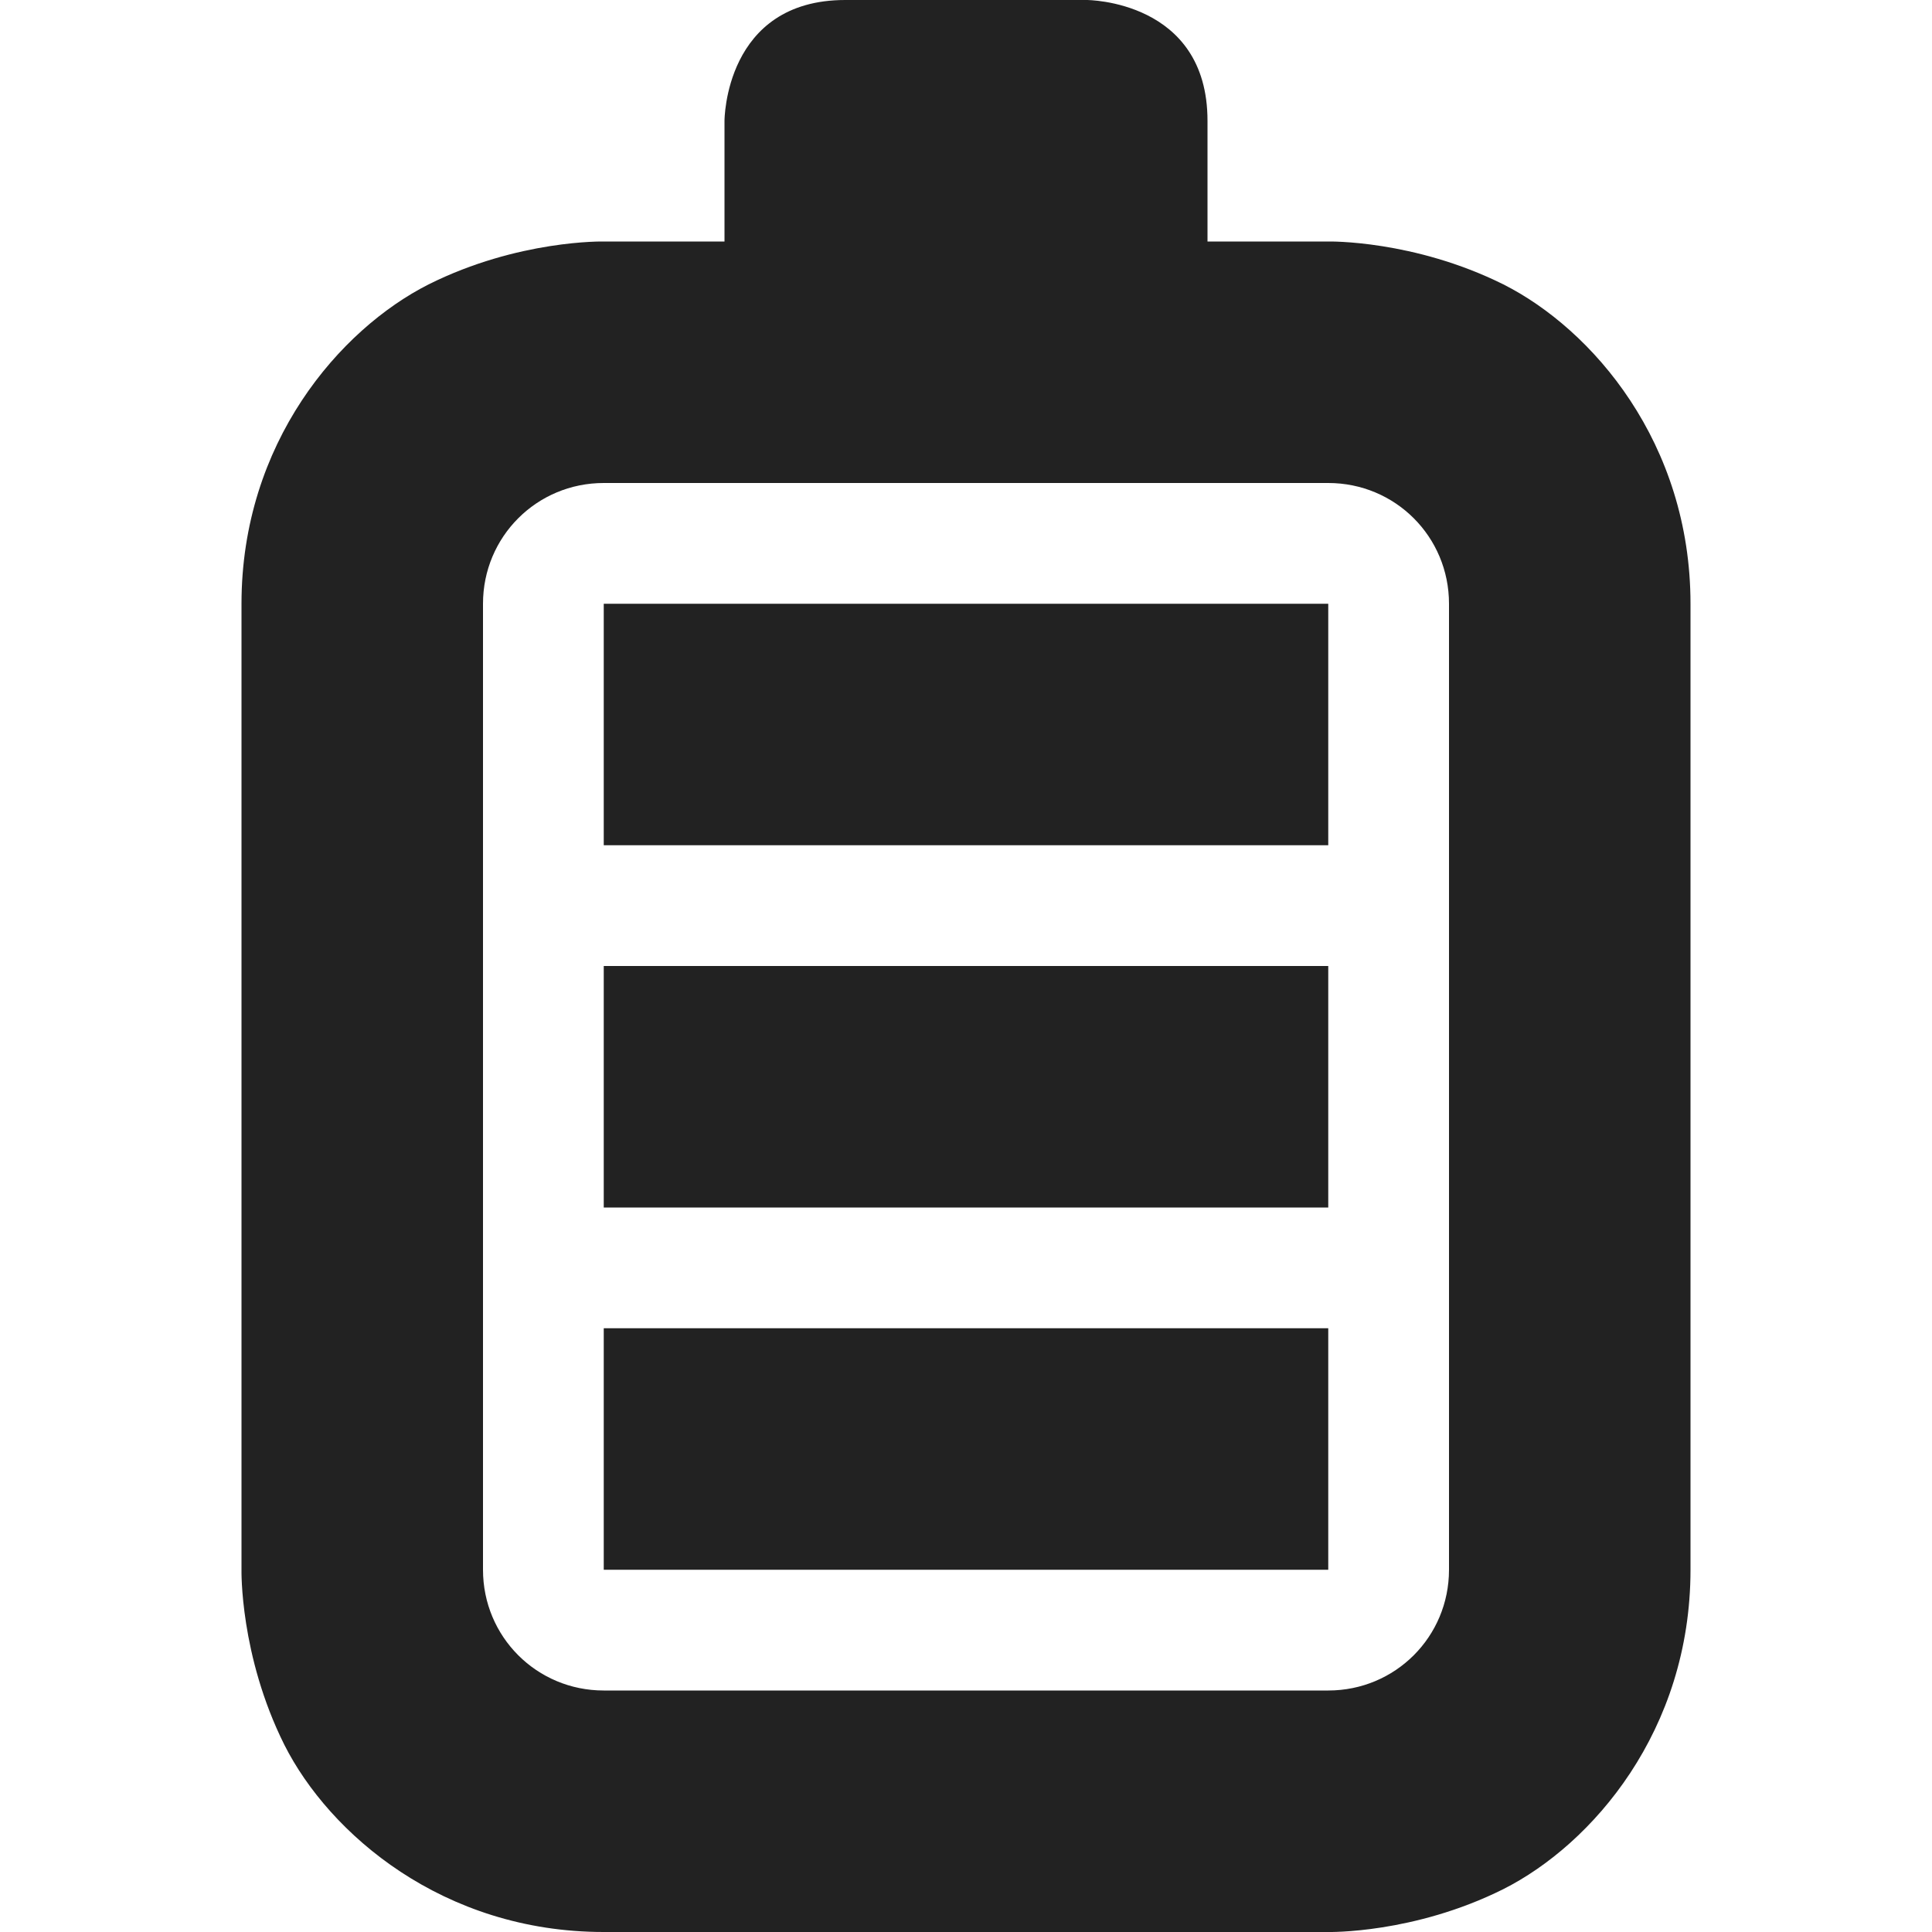
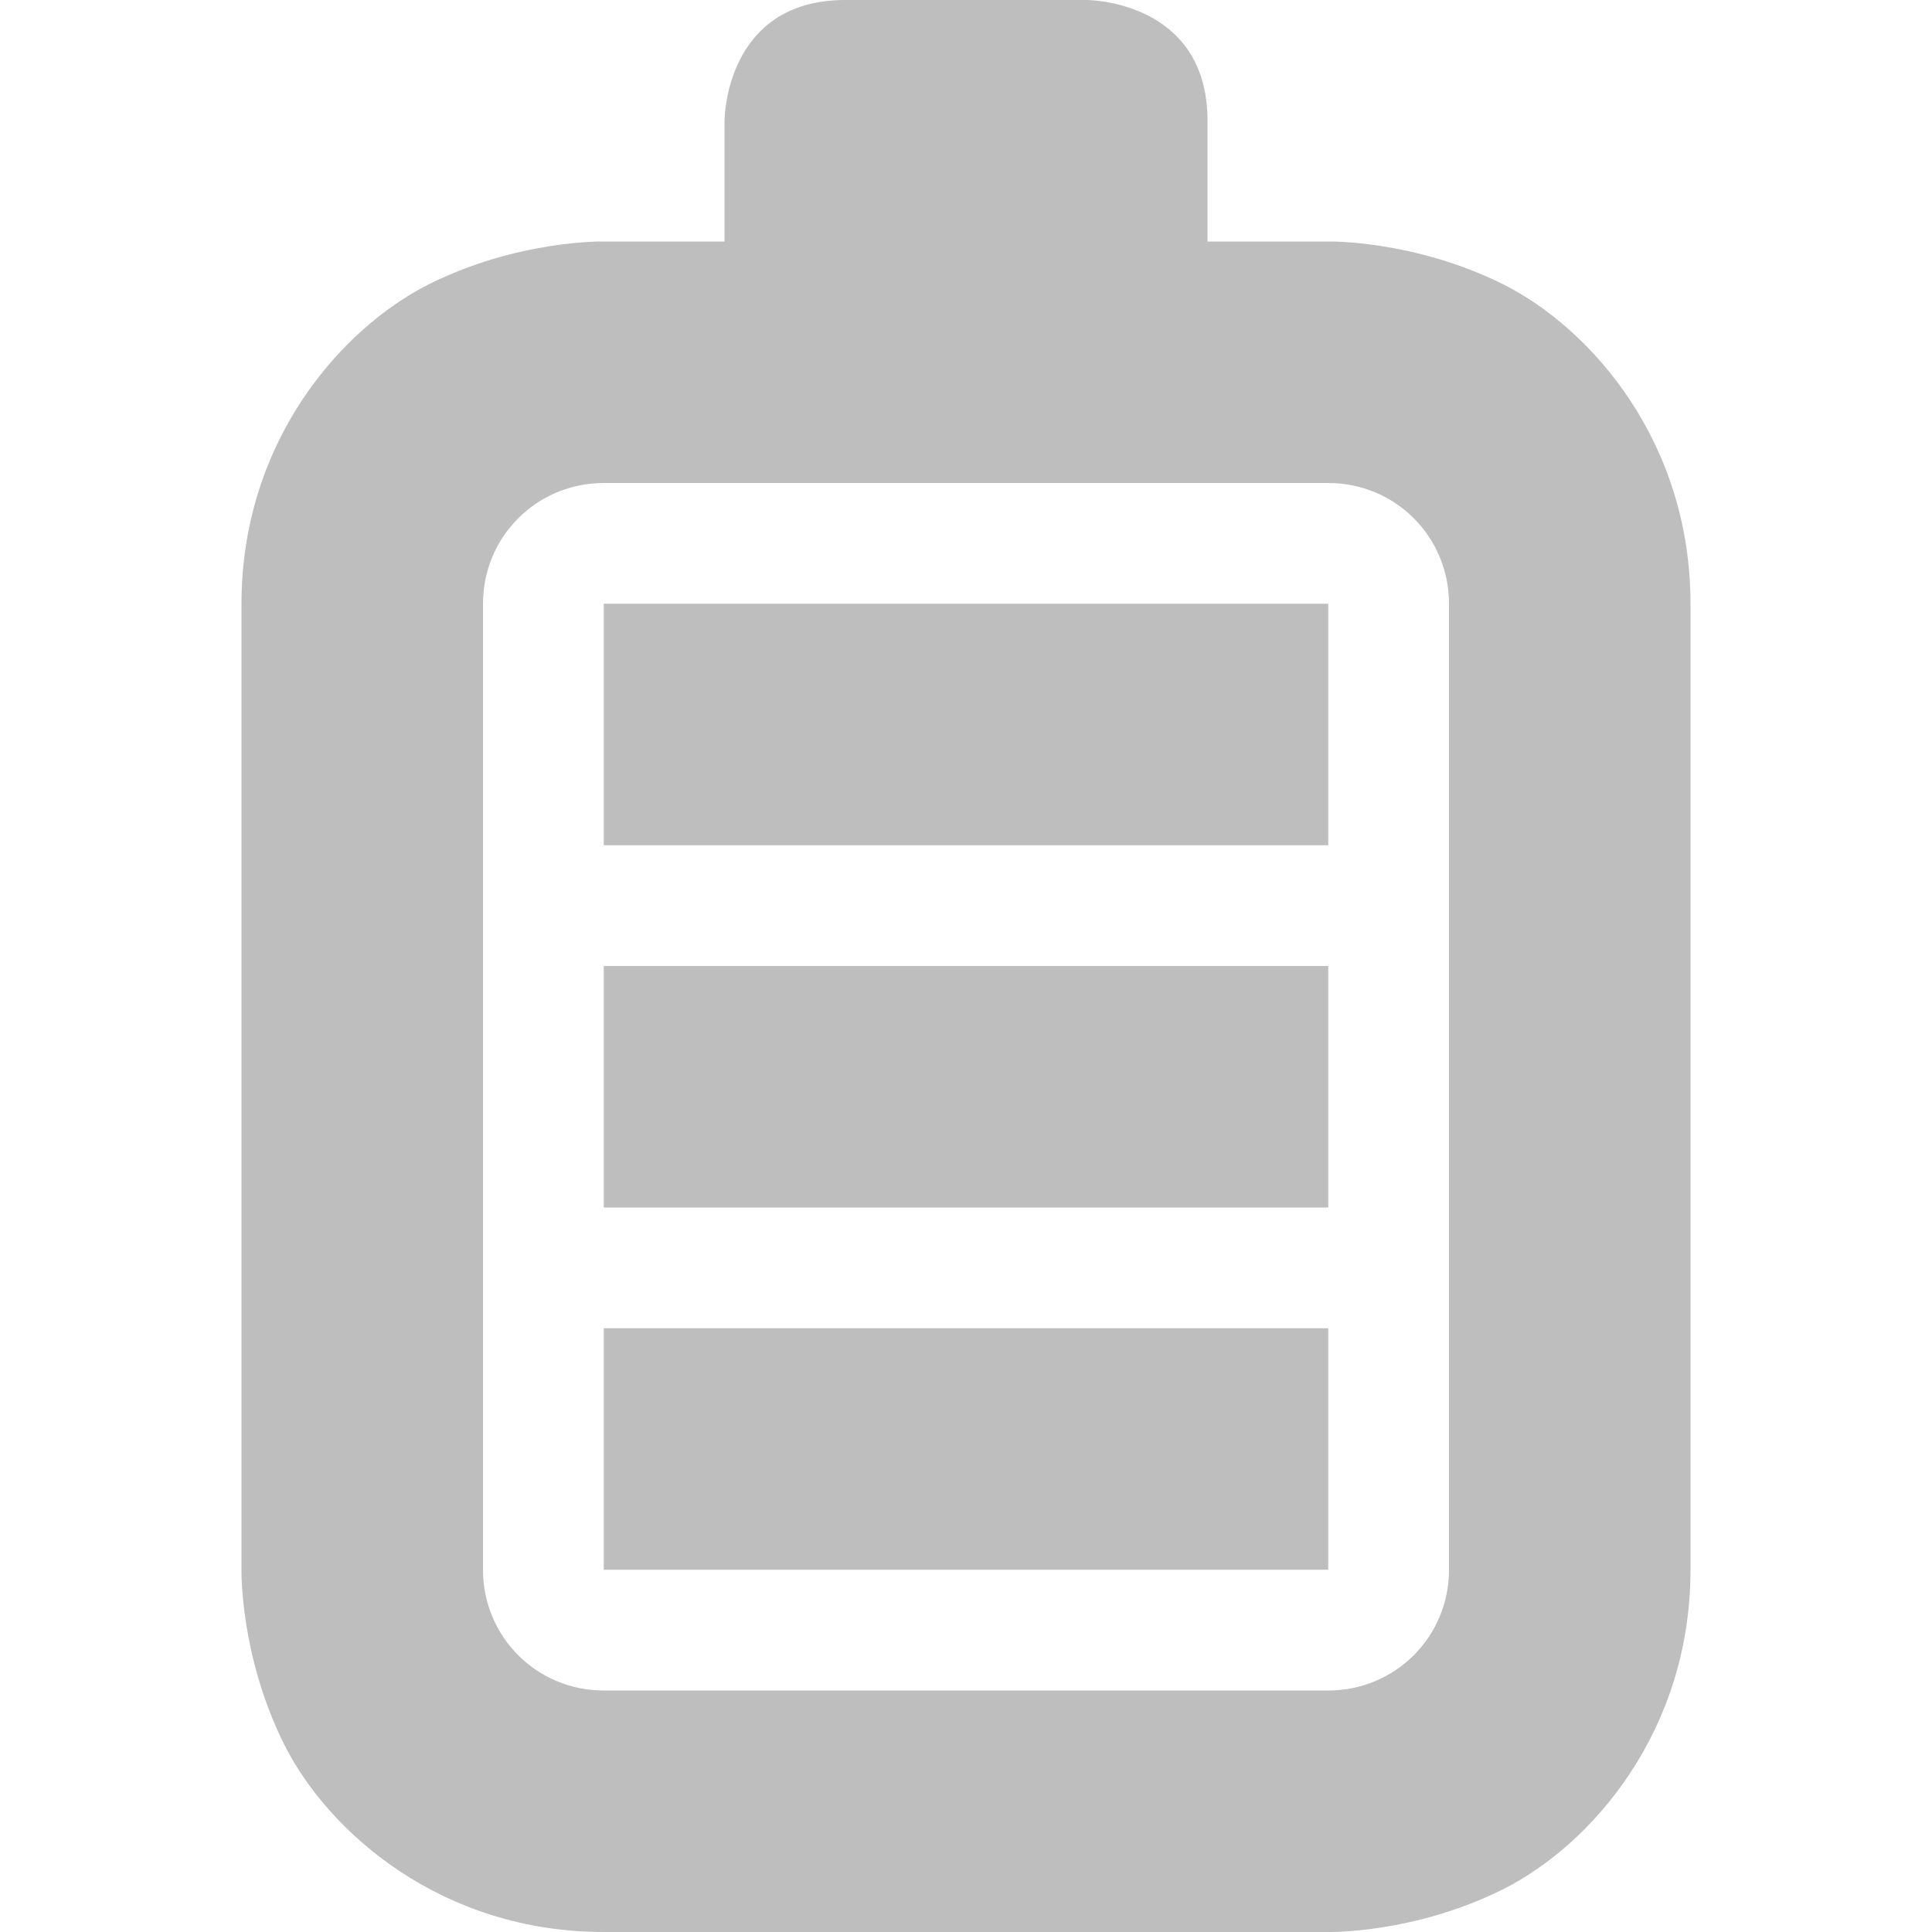
<svg xmlns="http://www.w3.org/2000/svg" width="16" height="16">
-   <path fill="#222" d="M7 0C6 0 6 1 6 1v1H5s-.707-.016-1.45.355C2.814 2.727 2 3.668 2 5v8s-.016.707.355 1.45C2.727 15.187 3.668 16 5 16h6s.707.016 1.45-.355C13.187 15.273 14 14.332 14 13V5c0-1.332-.812-2.273-1.55-2.645C11.706 1.985 11 2 11 2h-1V1c0-1-1-1-1-1zM5 4h6c.555 0 1 .445 1 1v8c0 .555-.445 1-1 1H5c-.555 0-1-.445-1-1V5c0-.555.445-1 1-1m0 1v2h6V5zm0 3v2h6V8zm0 3v2h6v-2zm0 0" />
+   <path fill="#bebebe" d="M7 0C6 0 6 1 6 1v1H5s-.707-.016-1.45.355C2.814 2.727 2 3.668 2 5v8s-.016.707.355 1.45C2.727 15.187 3.668 16 5 16h6s.707.016 1.45-.355C13.187 15.273 14 14.332 14 13V5c0-1.332-.812-2.273-1.55-2.645C11.706 1.985 11 2 11 2h-1V1c0-1-1-1-1-1zM5 4h6c.555 0 1 .445 1 1v8c0 .555-.445 1-1 1H5c-.555 0-1-.445-1-1V5c0-.555.445-1 1-1m0 1v2h6V5zm0 3v2h6V8zm0 3v2h6v-2zm0 0" />
</svg>
